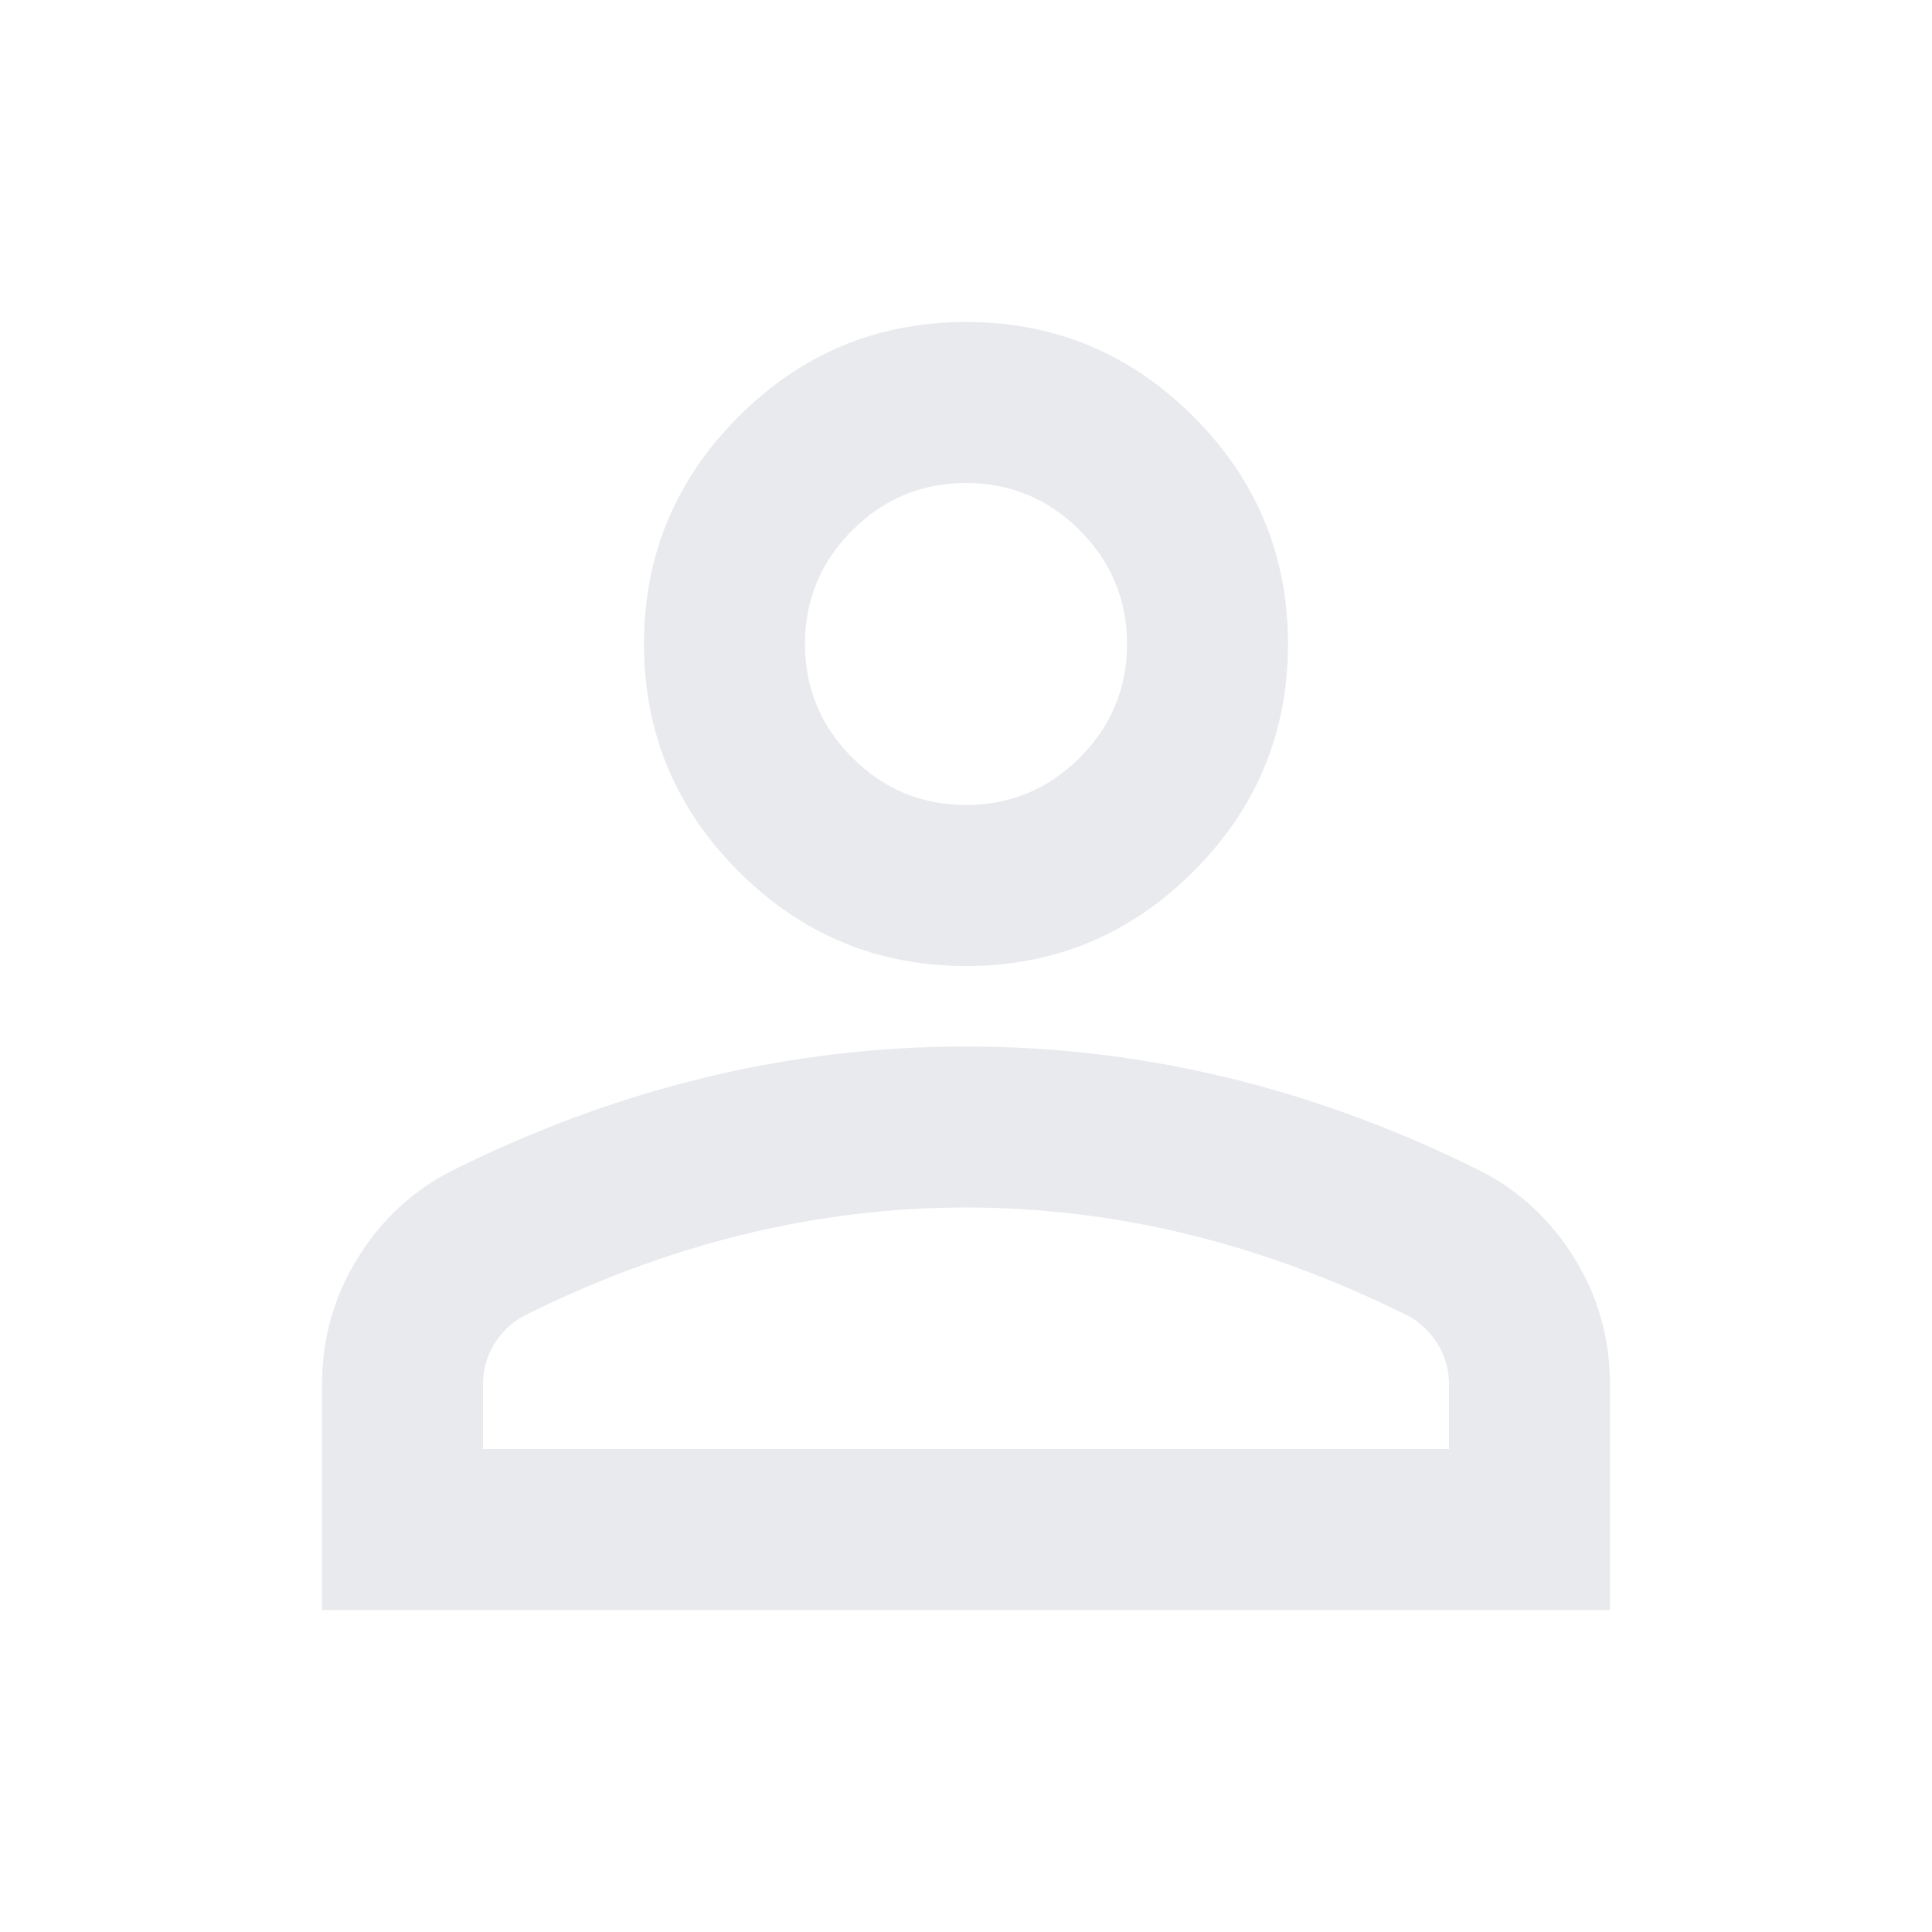
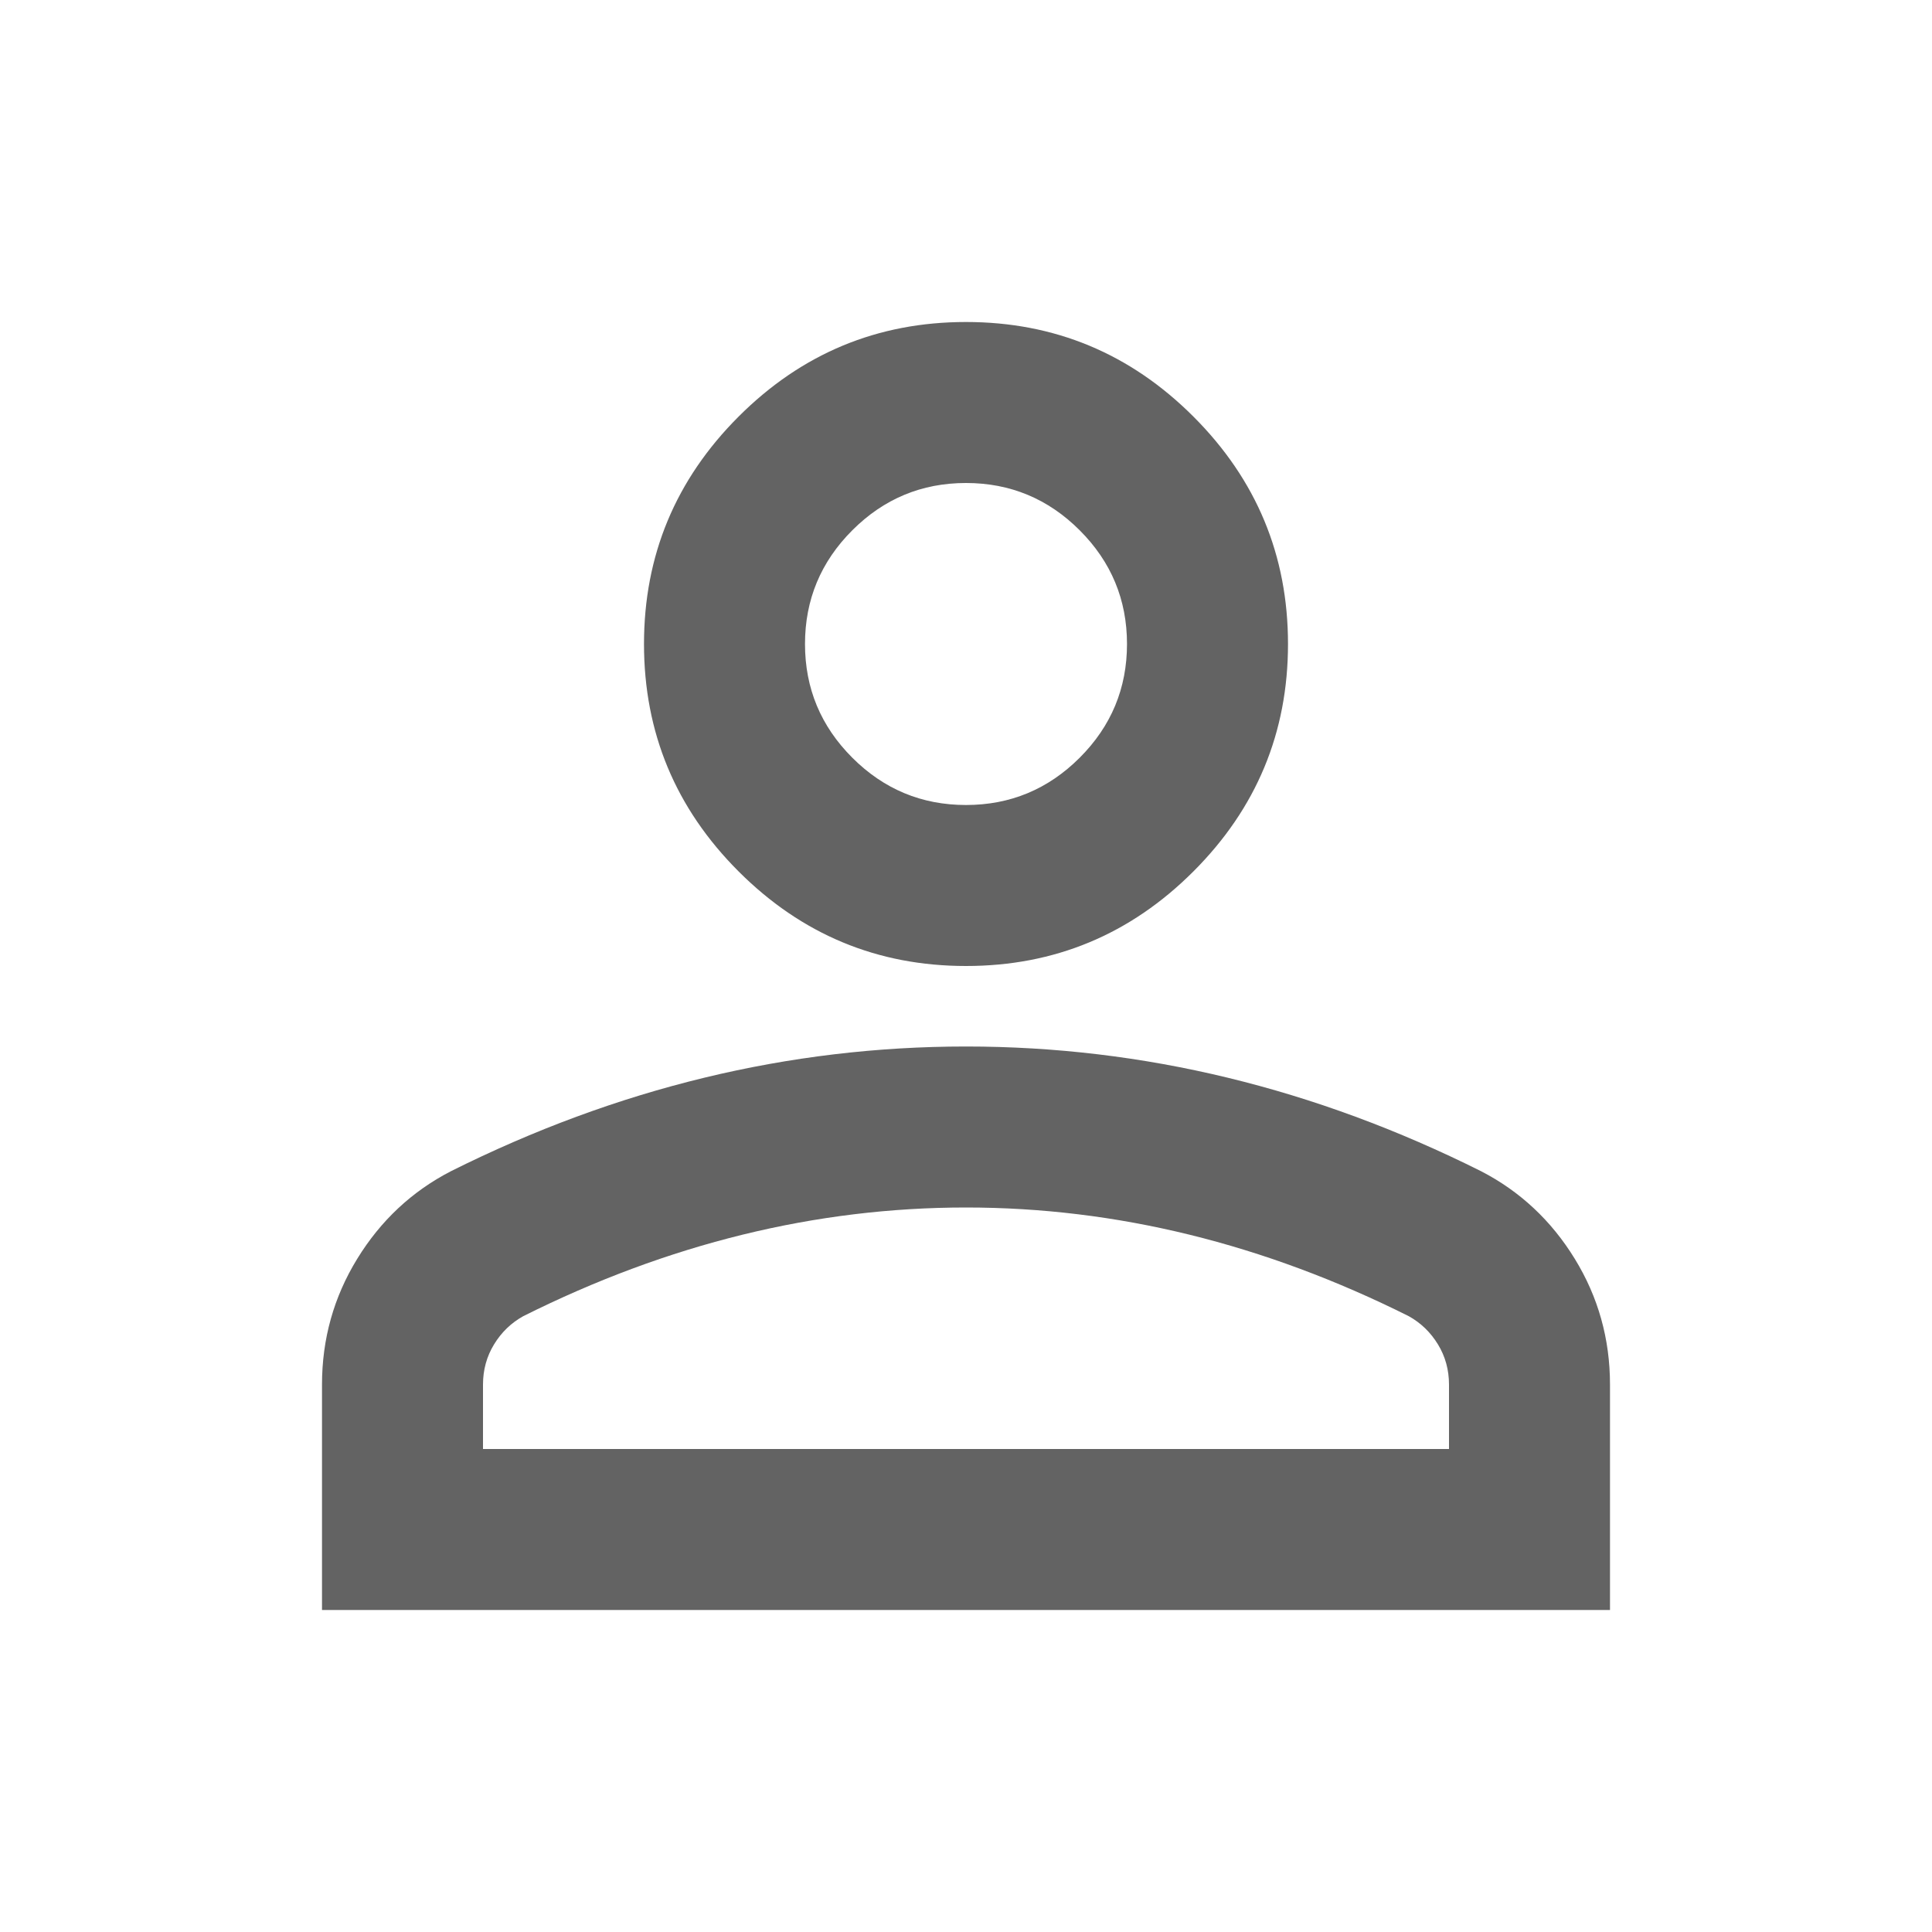
- <svg xmlns="http://www.w3.org/2000/svg" height="24px" viewBox="0 -960 960 960" width="24px" fill="#e8eaed">
+ <svg xmlns="http://www.w3.org/2000/svg" height="22px" viewBox="0 -960 960 960" width="22px" fill="#636363">
  <path d="M480-480q-66 0-113-47t-47-113q0-66 47-113t113-47q66 0 113 47t47 113q0 66-47 113t-113 47ZM160-160v-112q0-34 17.5-62.5T224-378q62-31 126-46.5T480-440q66 0 130 15.5T736-378q29 15 46.5 43.5T800-272v112H160Zm80-80h480v-32q0-11-5.5-20T700-306q-54-27-109-40.5T480-360q-56 0-111 13.5T260-306q-9 5-14.5 14t-5.5 20v32Zm240-320q33 0 56.5-23.5T560-640q0-33-23.5-56.5T480-720q-33 0-56.5 23.5T400-640q0 33 23.5 56.5T480-560Zm0-80Zm0 400Z" />
</svg>
